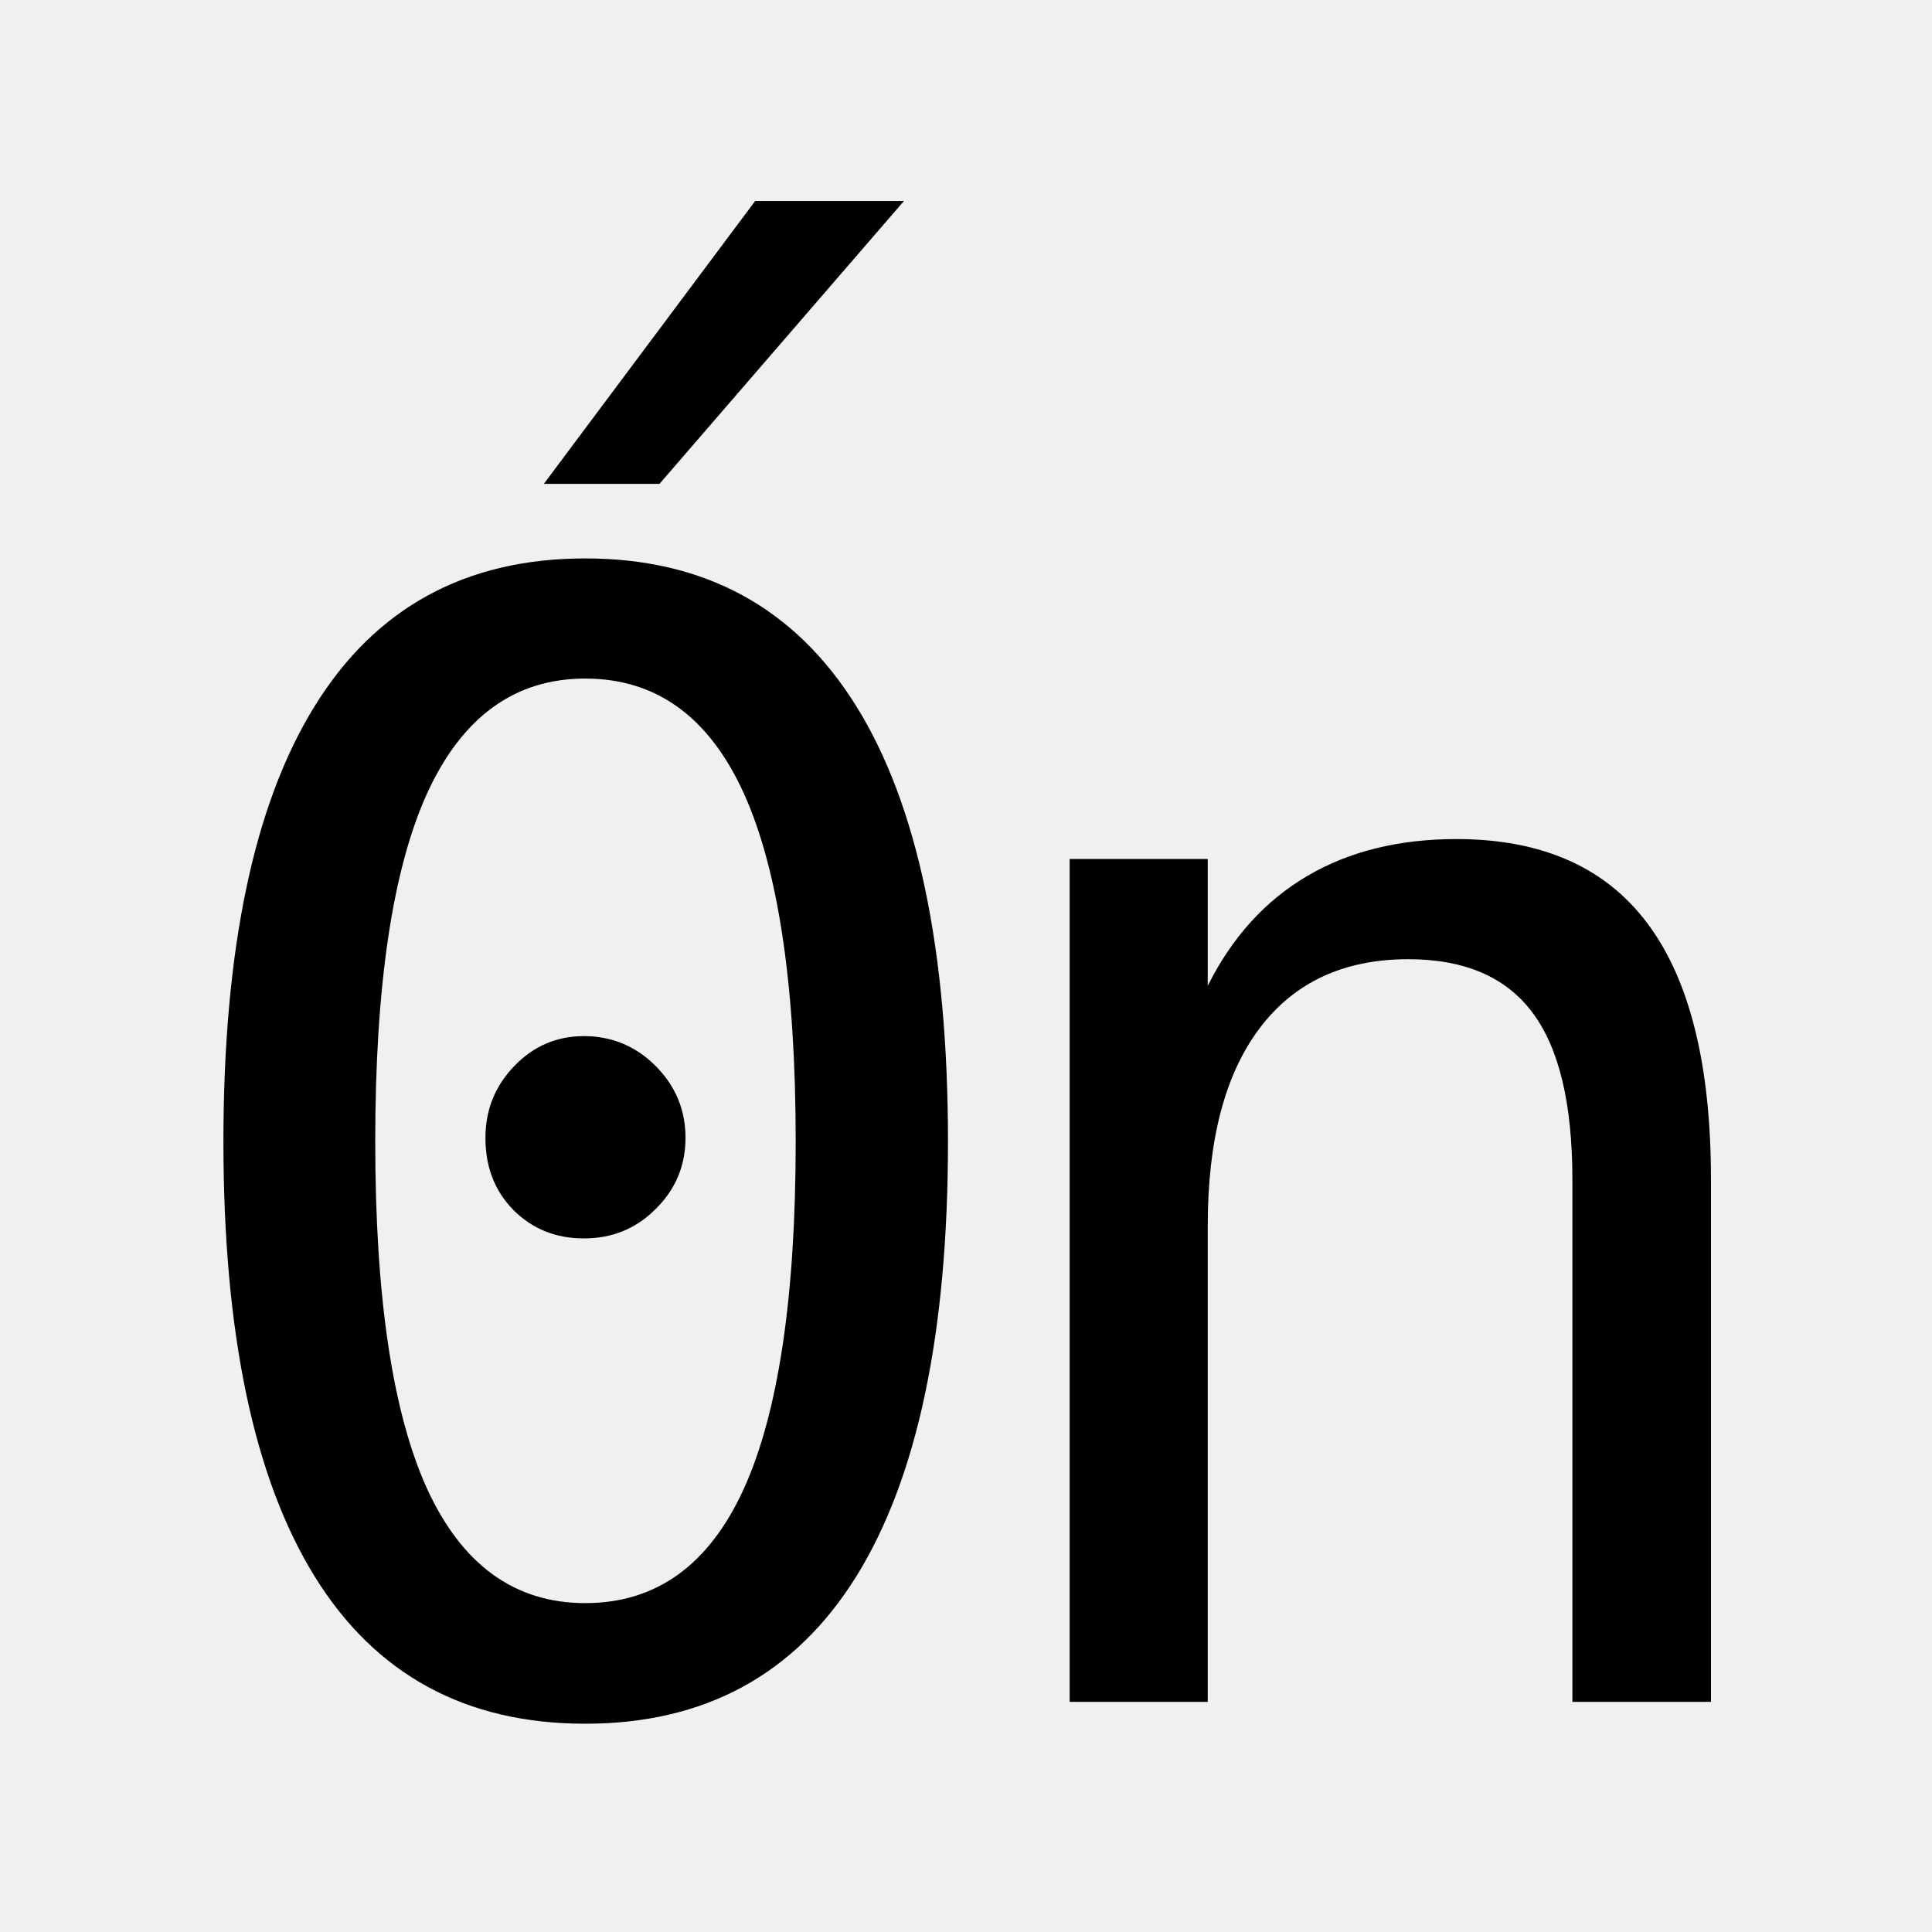
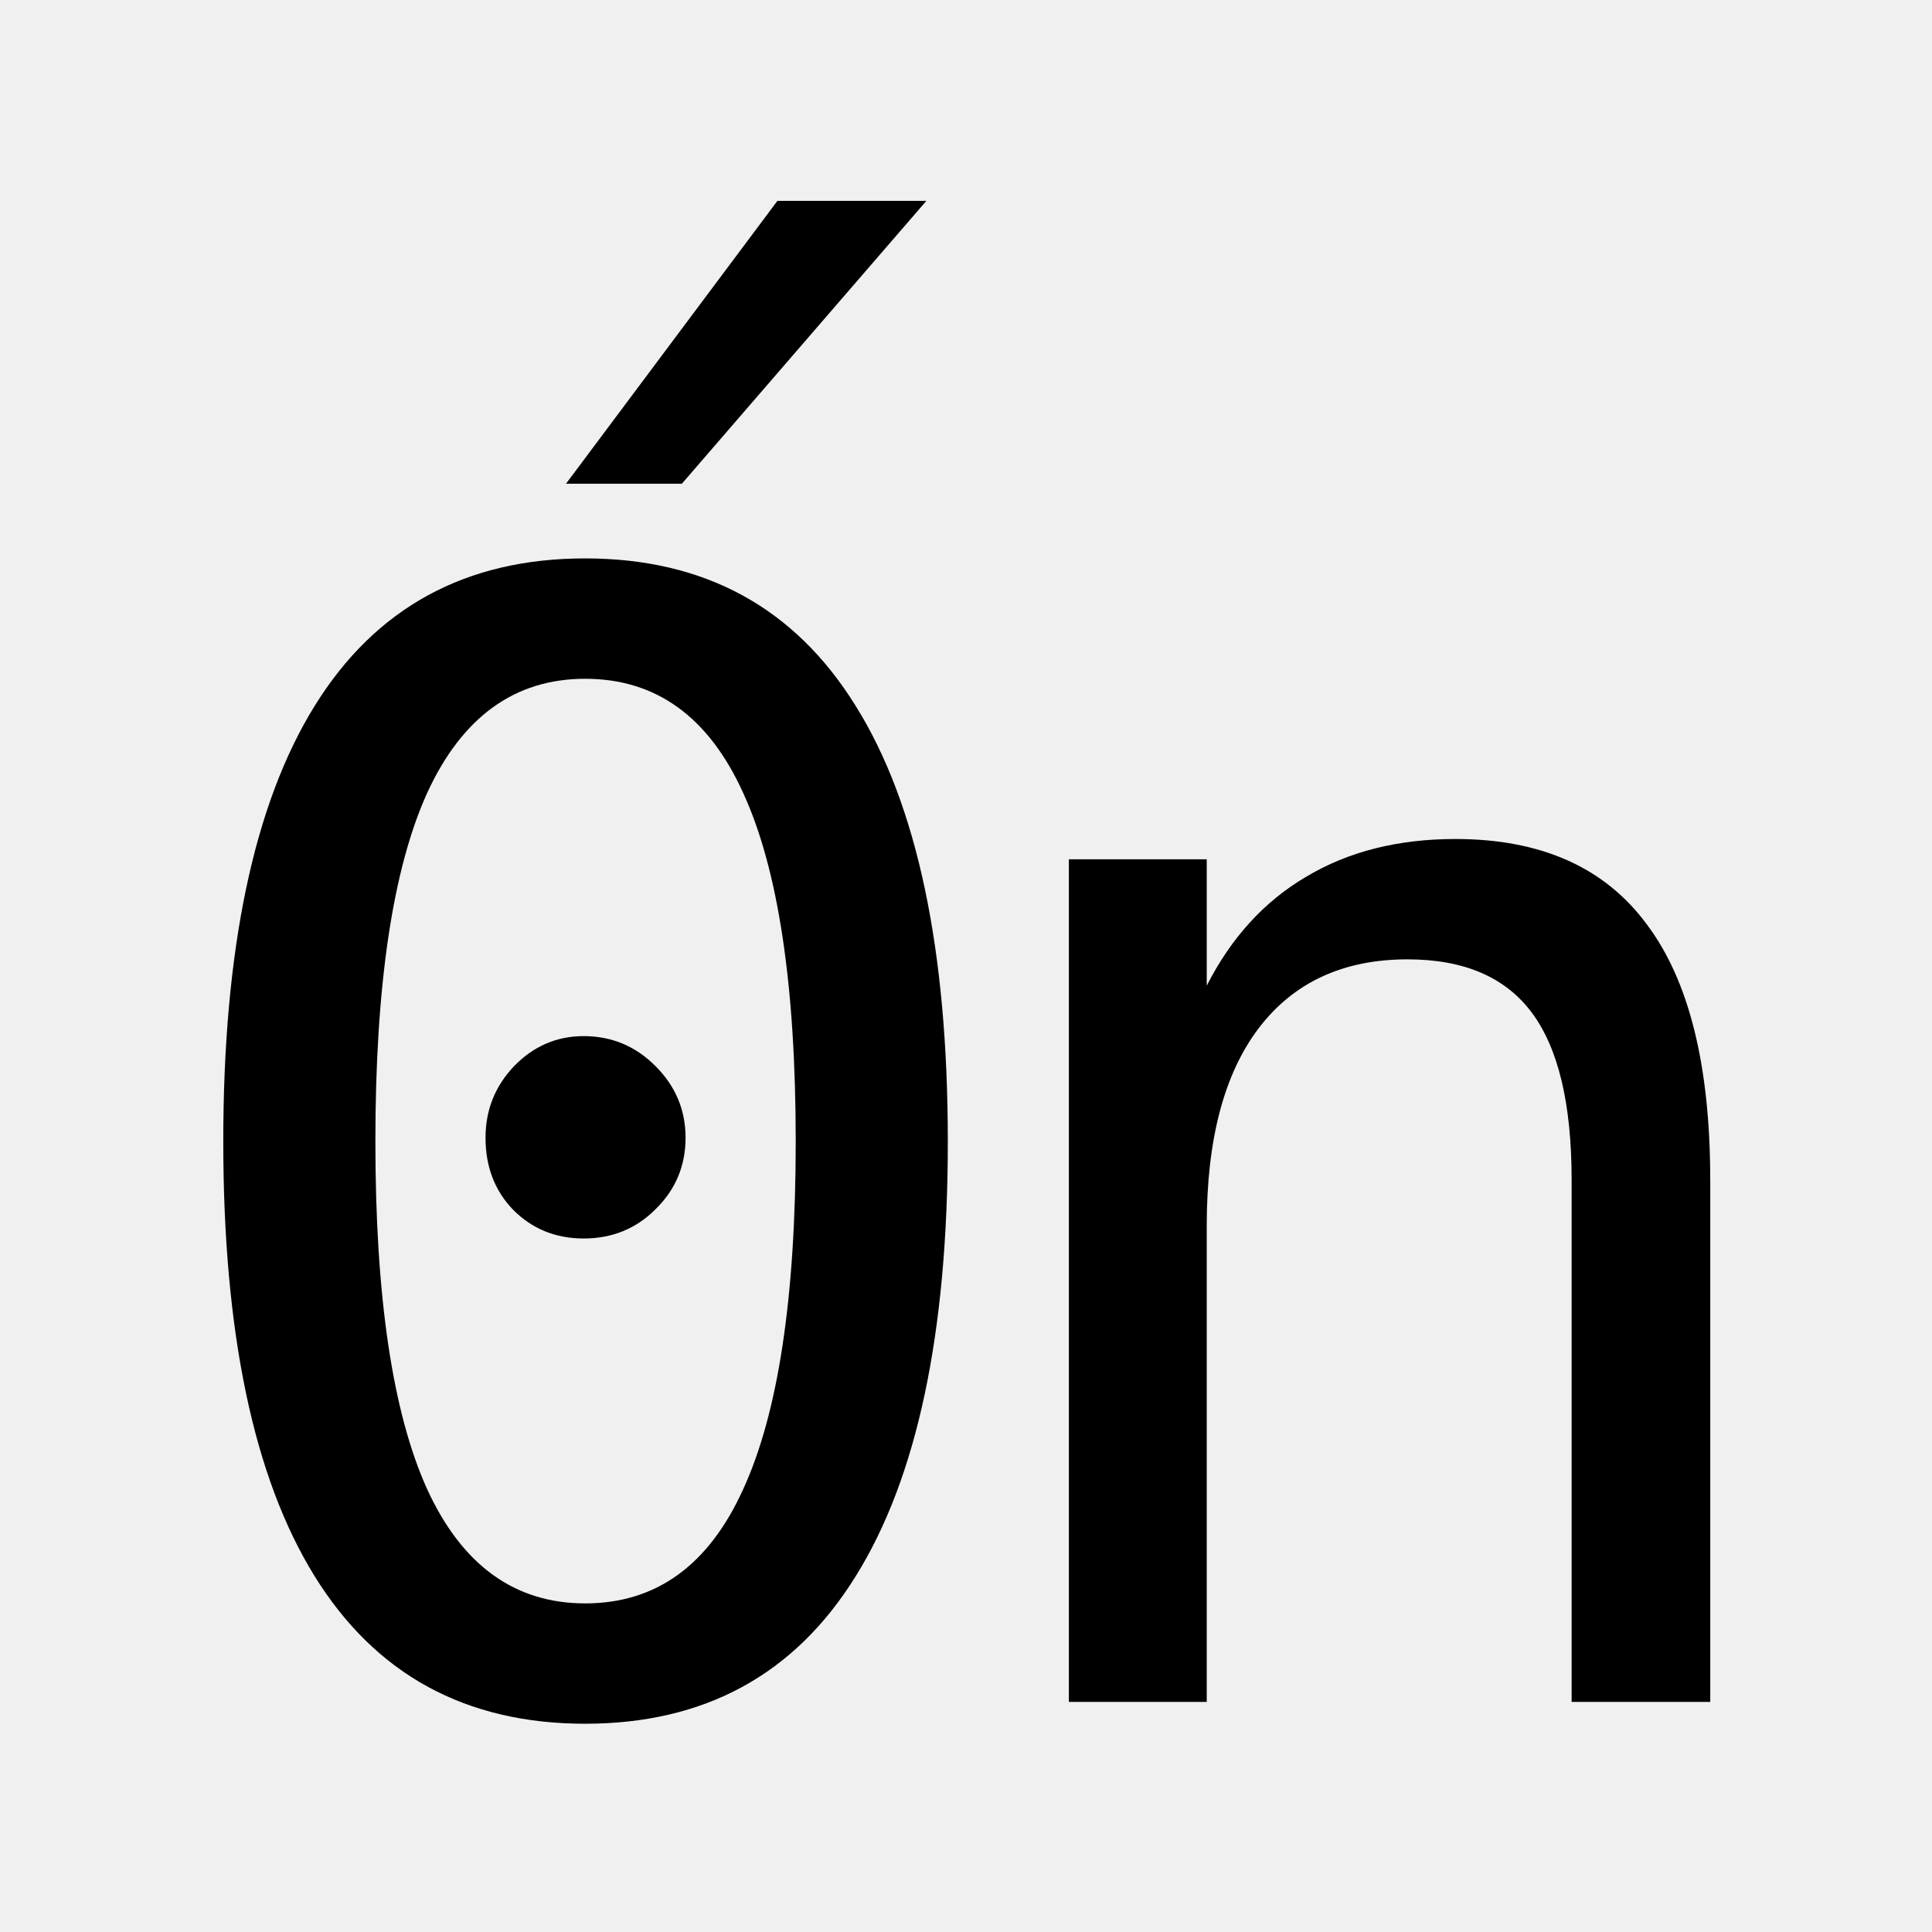
<svg xmlns="http://www.w3.org/2000/svg" width="63.7mm" height="63.7mm" viewBox="0 0 63.7 63.7" version="1.1" id="svg8">
  <defs id="defs2" />
  <g id="layer1" transform="translate(-55.47155,-65.47974)">
-     <text xml:space="preserve" style="font-style:normal;font-variant:normal;font-weight:normal;font-stretch:normal;font-size:10.562px;line-height:1.25;font-family:'Andale Mono';-inkscape-font-specification:'Andale Mono';letter-spacing:-4.097px;word-spacing:0px;fill:#000000;fill-opacity:1;stroke:none;stroke-width:0.264" x="59.668" y="121.349" id="text18" transform="scale(0.9979873,1.002017)">
-       <tspan id="tspan16" x="59.668" y="121.349" style="font-style:normal;font-variant:normal;font-weight:normal;font-stretch:normal;font-size:50.698px;line-height:1.25;font-family:'DejaVu Sans Mono';-inkscape-font-specification:'DejaVu Sans Mono';letter-spacing:-4.097px;fill:#000000;fill-opacity:1;stroke-width:0.264">0n</tspan>
-     </text>
-     <text xml:space="preserve" style="font-style:normal;font-variant:normal;font-weight:normal;font-stretch:normal;font-size:10.583px;line-height:1.25;font-family:sans-serif;-inkscape-font-specification:sans-serif;letter-spacing:0px;word-spacing:0px;fill:#000000;fill-opacity:1;stroke:none;stroke-width:0.265" x="61.622" y="112.732" id="text18-5">
-       <tspan id="tspan16-7" x="61.622" y="112.732" style="font-style:normal;font-variant:normal;font-weight:normal;font-stretch:normal;font-size:50.8px;font-family:'DejaVu Sans Mono';-inkscape-font-specification:'DejaVu Sans Mono';fill:#000000;fill-opacity:1;stroke-width:0.265">´</tspan>
-     </text>
-     <ellipse style="fill:#ffffff;fill-opacity:1;stroke-width:0.293" id="path4551" cx="167.349" cy="99.129" rx="7.684" ry="11.846" />
+     <g aria-label="0n" transform="scale(0.9979873,1.002017)" style="font-style:normal;font-variant:normal;font-weight:normal;font-stretch:normal;font-size:10.562px;line-height:1.25;font-family:'Andale Mono';-inkscape-font-specification:'Andale Mono';letter-spacing:-4.097px;word-spacing:0px;fill:#000000;fill-opacity:1;stroke:none;stroke-width:0.264" id="text18">
+       <path d="m 71.624,102.783 q 0,-1.362 0.941,-2.352 0.965,-0.99 2.302,-0.99 1.386,0 2.376,0.99 0.99,0.99 0.99,2.352 0,1.386 -0.99,2.352 -0.965,0.965 -2.376,0.965 -1.386,0 -2.327,-0.941 -0.916,-0.941 -0.916,-2.376 z m 3.292,-15.1 q -3.49,0 -5.223,3.763 -1.708,3.763 -1.708,11.461 0,7.674 1.708,11.437 1.733,3.763 5.223,3.763 3.515,0 5.223,-3.763 1.733,-3.763 1.733,-11.437 0,-7.699 -1.733,-11.461 -1.708,-3.763 -5.223,-3.763 z m 0,-3.961 q 5.916,0 8.936,4.852 3.045,4.852 3.045,14.333 0,9.456 -3.045,14.308 -3.02,4.852 -8.936,4.852 -5.916,0 -8.936,-4.852 -3.02,-4.852 -3.02,-14.308 0,-9.481 3.02,-14.333 3.02,-4.852 8.936,-4.852 z" style="font-style:normal;font-variant:normal;font-weight:normal;font-stretch:normal;font-size:50.698px;line-height:1.25;font-family:'DejaVu Sans Mono';-inkscape-font-specification:'DejaVu Sans Mono';letter-spacing:-4.097px;fill:#000000;fill-opacity:1;stroke-width:0.264" id="path818" />
+       <path d="m 112.086,104.169 v 17.18 h -4.58 v -17.18 q 0,-3.738 -1.312,-5.496 -1.312,-1.758 -4.109,-1.758 -3.193,0 -4.926,2.277 -1.708,2.253 -1.708,6.486 v 15.67 H 90.896 V 93.623 h 4.555 v 4.159 q 1.213,-2.376 3.292,-3.589 2.079,-1.238 4.926,-1.238 4.233,0 6.312,2.797 2.104,2.773 2.104,8.417 z" style="font-style:normal;font-variant:normal;font-weight:normal;font-stretch:normal;font-size:50.698px;line-height:1.25;font-family:'DejaVu Sans Mono';-inkscape-font-specification:'DejaVu Sans Mono';letter-spacing:-4.097px;fill:#000000;fill-opacity:1;stroke-width:0.264" id="path820" />
+     </g>
+     <g aria-label="´" style="font-style:normal;font-variant:normal;font-weight:normal;font-stretch:normal;font-size:10.583px;line-height:1.25;font-family:sans-serif;-inkscape-font-specification:sans-serif;letter-spacing:0px;word-spacing:0px;fill:#000000;fill-opacity:1;stroke:none;stroke-width:0.265" id="text18-5">
+       <path d="m 81.104,72.102 h 4.911 l -8.062,9.327 h -3.82 z" style="font-style:normal;font-variant:normal;font-weight:normal;font-stretch:normal;font-size:50.8px;font-family:'DejaVu Sans Mono';-inkscape-font-specification:'DejaVu Sans Mono';fill:#000000;fill-opacity:1;stroke-width:0.265" id="path823" />
+     </g>
+     <path style="fill:#ffffff;fill-opacity:1;stroke-width:0.293" d="m 175.033,99.129 a 7.684,11.846 0 0 1 -7.684,11.846 7.684,11.846 0 0 1 -7.684,-11.846 7.684,11.846 0 0 1 7.684,-11.846 7.684,11.846 0 0 1 7.684,11.846 z" id="path4551" />
  </g>
</svg>
